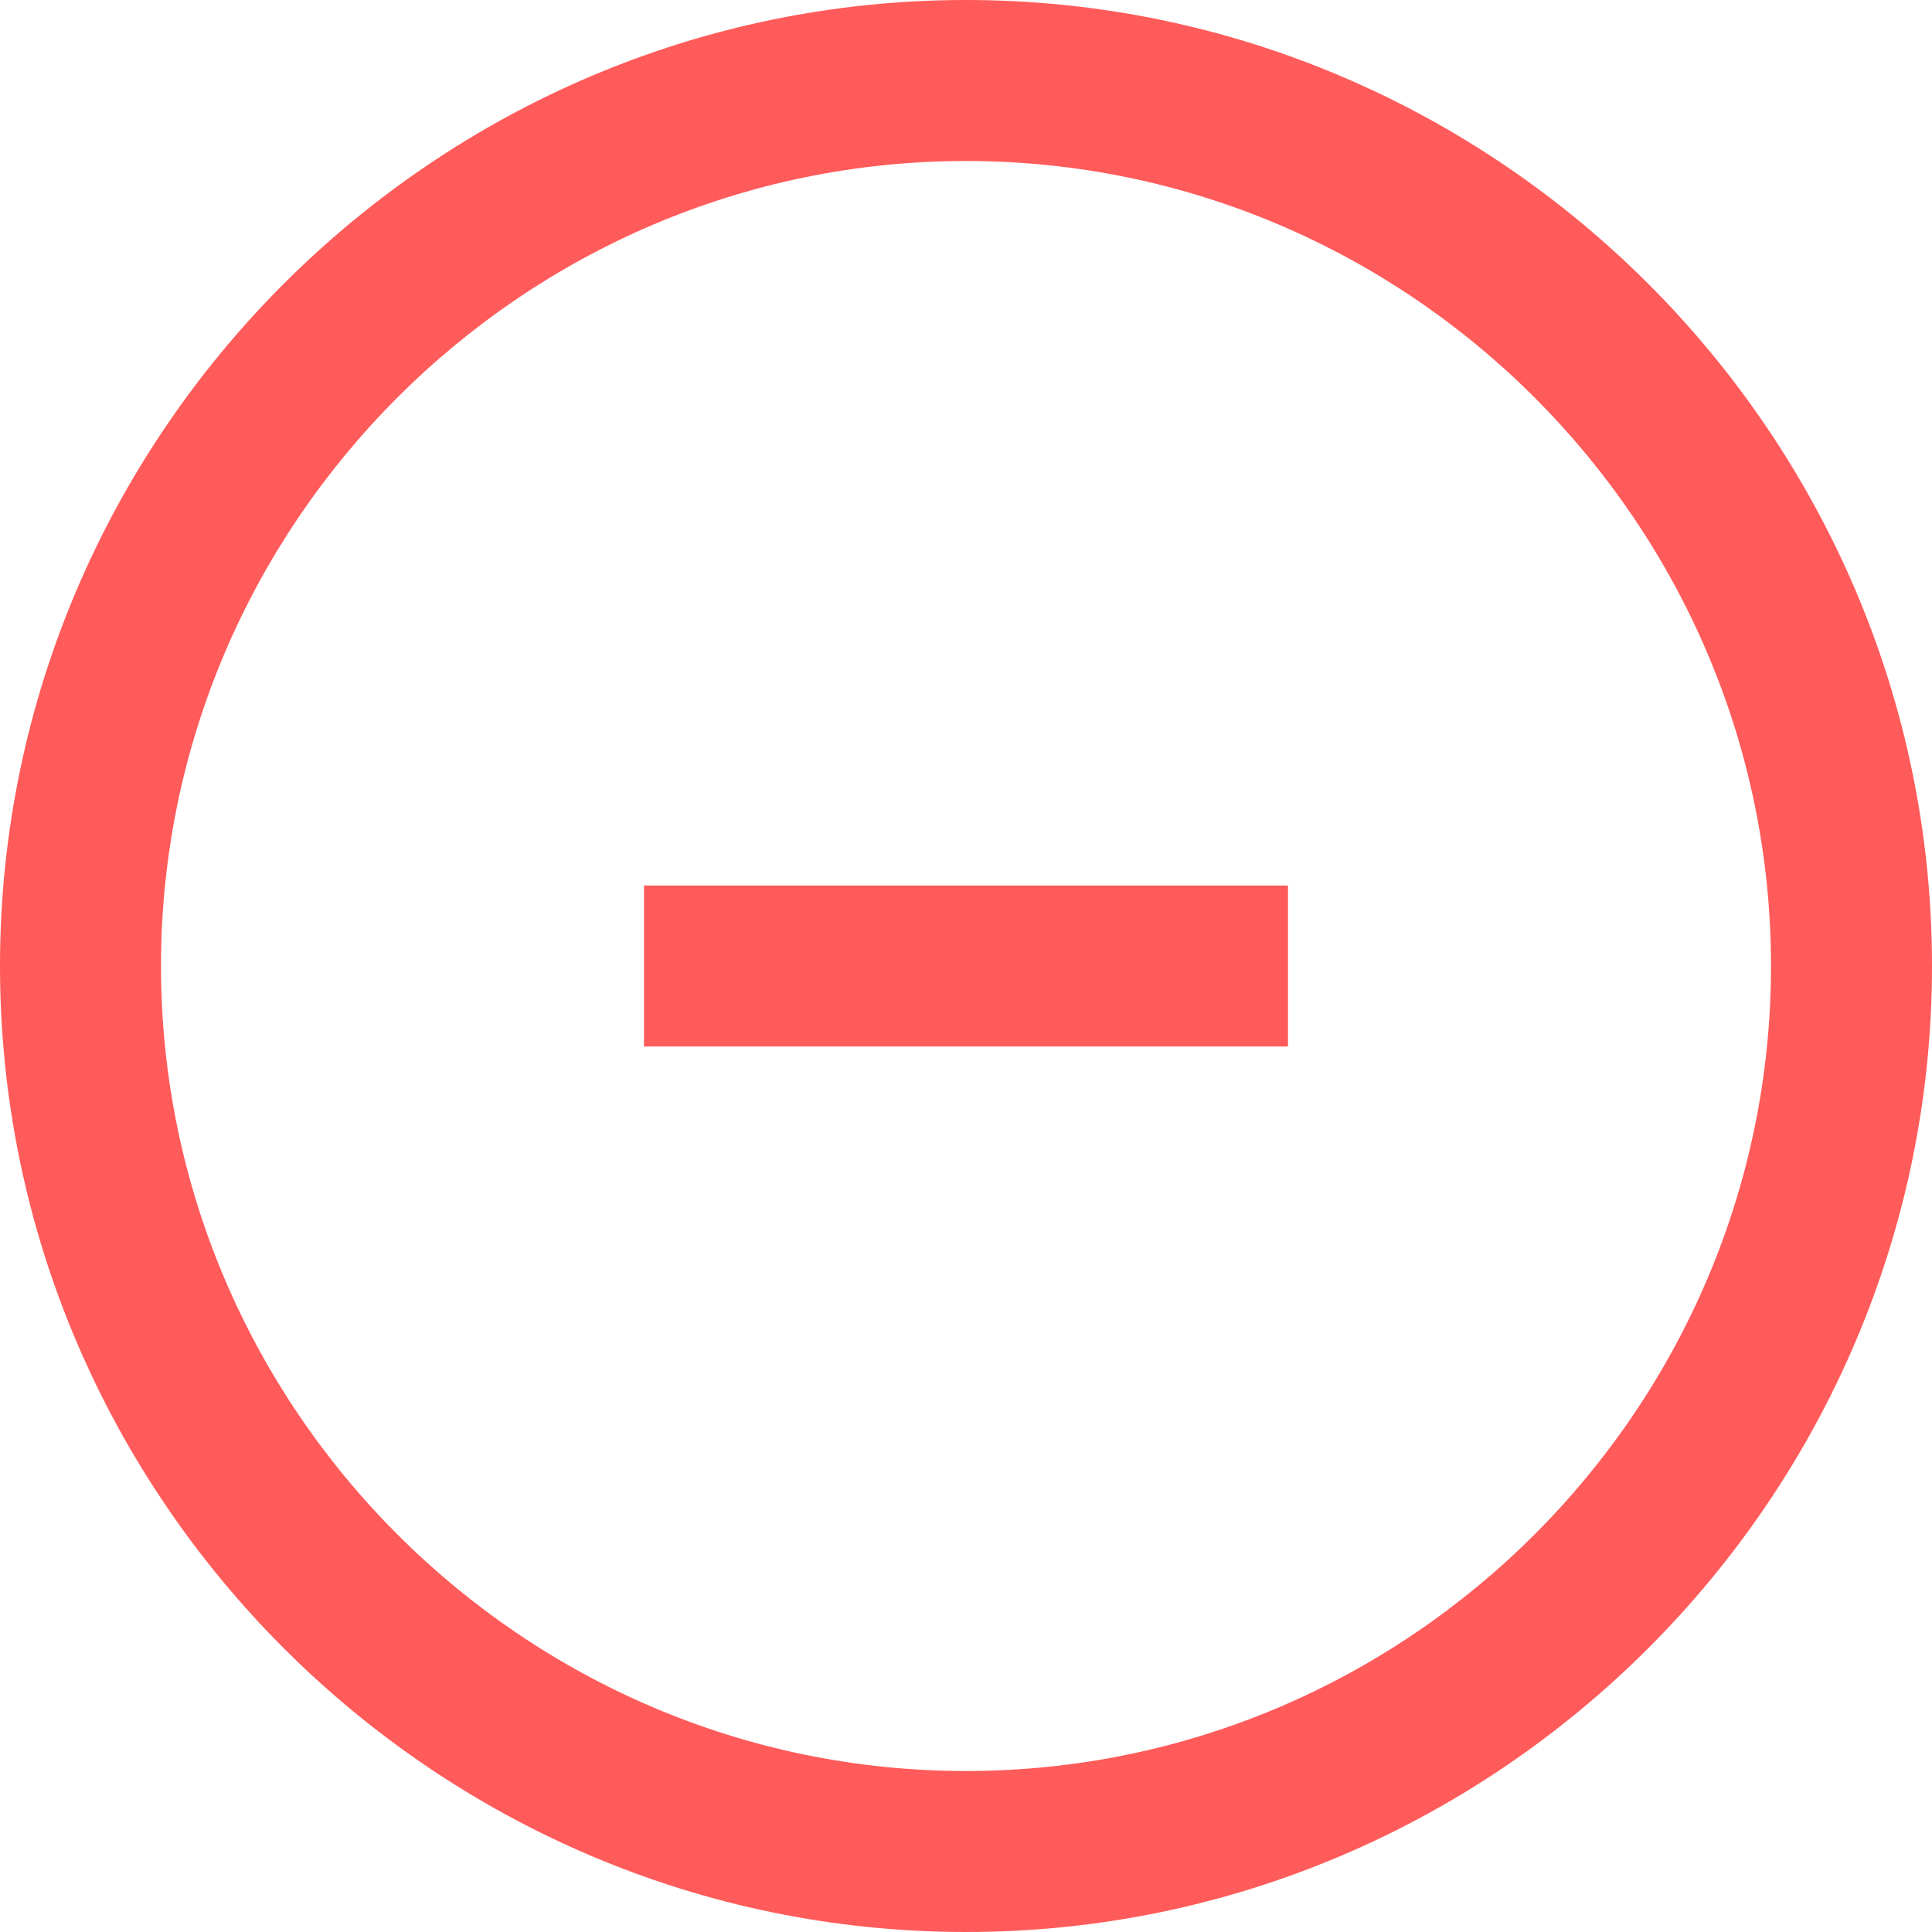
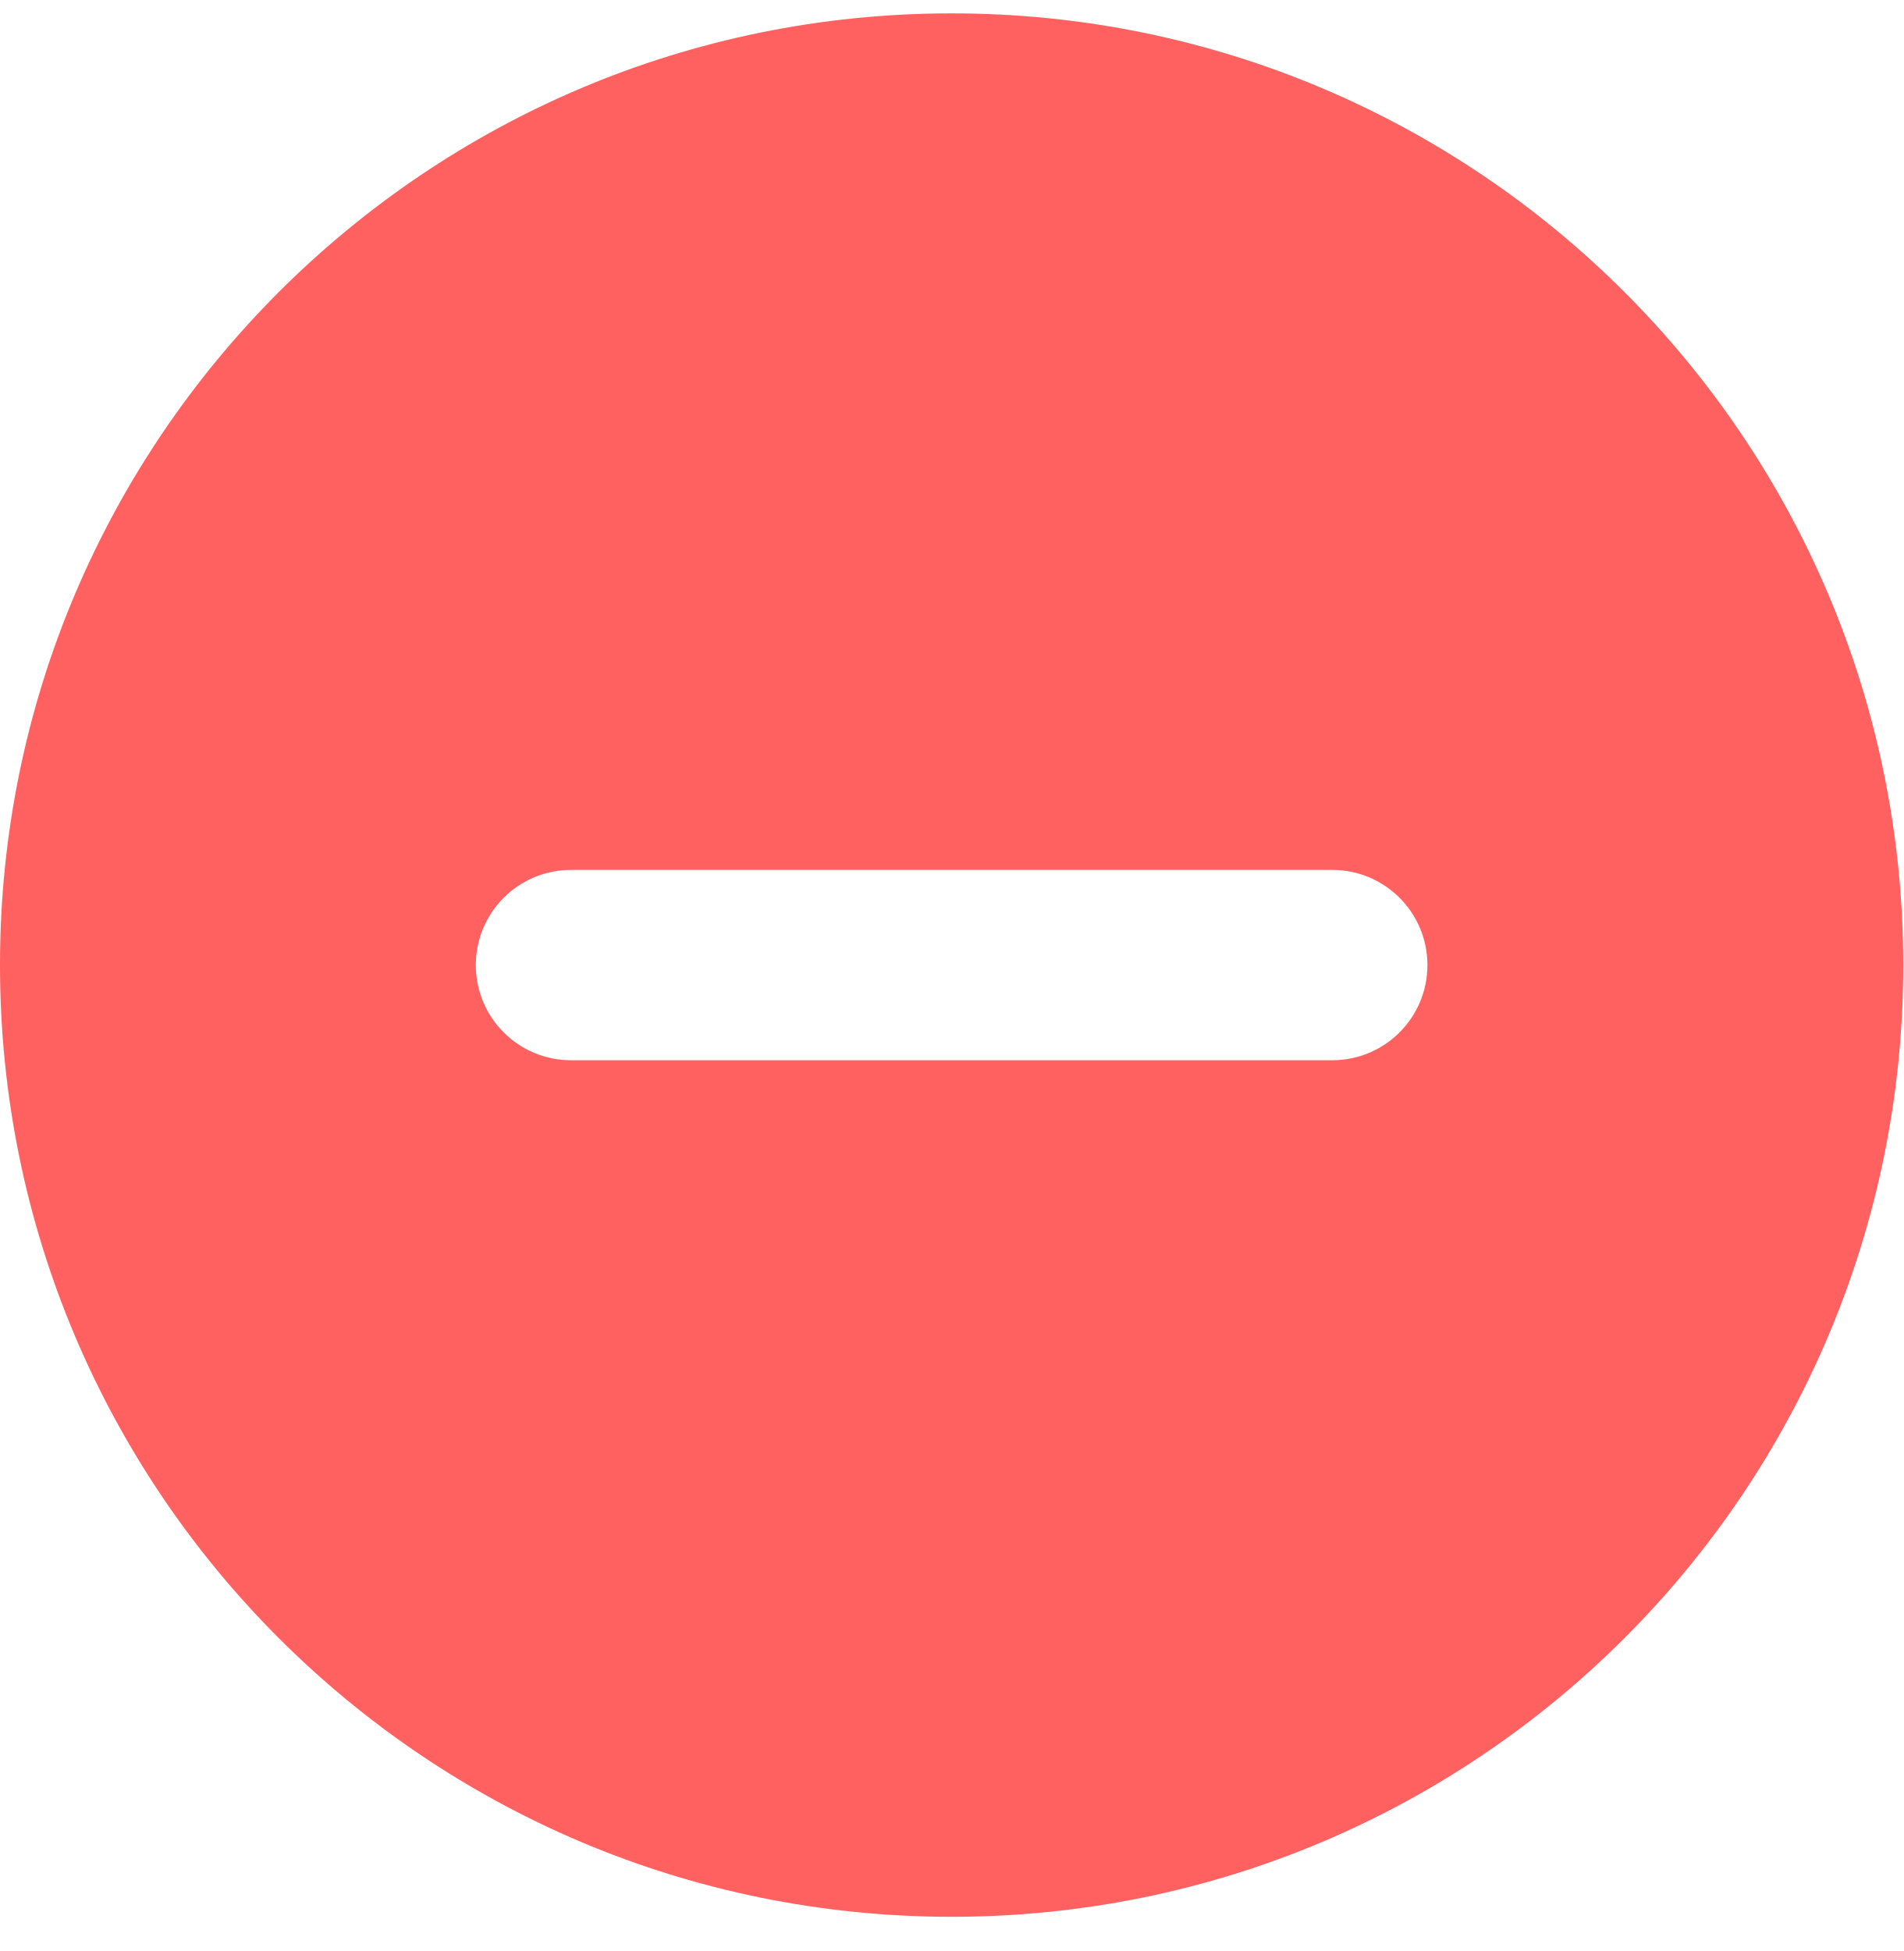
- <svg xmlns="http://www.w3.org/2000/svg" t="1672216058068" class="icon" viewBox="0 0 1024 1024" version="1.1" p-id="3502" width="200" height="200">
-   <path d="M512 0C230.4 0 0 230.4 0 512s230.4 512 512 512 512-230.4 512-512S793.6 0 512 0z m0 938.667C277.333 938.667 85.333 746.667 85.333 512S277.333 85.333 512 85.333s426.667 192 426.667 426.667-192 426.667-426.667 426.667z" fill="#FF5B5A" p-id="3503" />
-   <path d="M341.333 469.333h341.333v85.333H341.333z" fill="#FF5B5A" p-id="3504" />
+ <svg xmlns="http://www.w3.org/2000/svg" width="40" height="41" viewBox="0 0 40 41" fill="none">
+   <path fill-rule="evenodd" clip-rule="evenodd" d="M20 40.281C31.046 40.281 40 31.327 40 20.281C40 9.236 31.046 0.281 20 0.281C8.954 0.281 0 9.236 0 20.281C0 31.327 8.954 40.281 20 40.281ZM12 18.281C10.895 18.281 10 19.177 10 20.281C10 21.386 10.895 22.281 12 22.281H28C29.105 22.281 30 21.386 30 20.281C30 19.177 29.105 18.281 28 18.281H12Z" fill="#FF6060" />
</svg>
